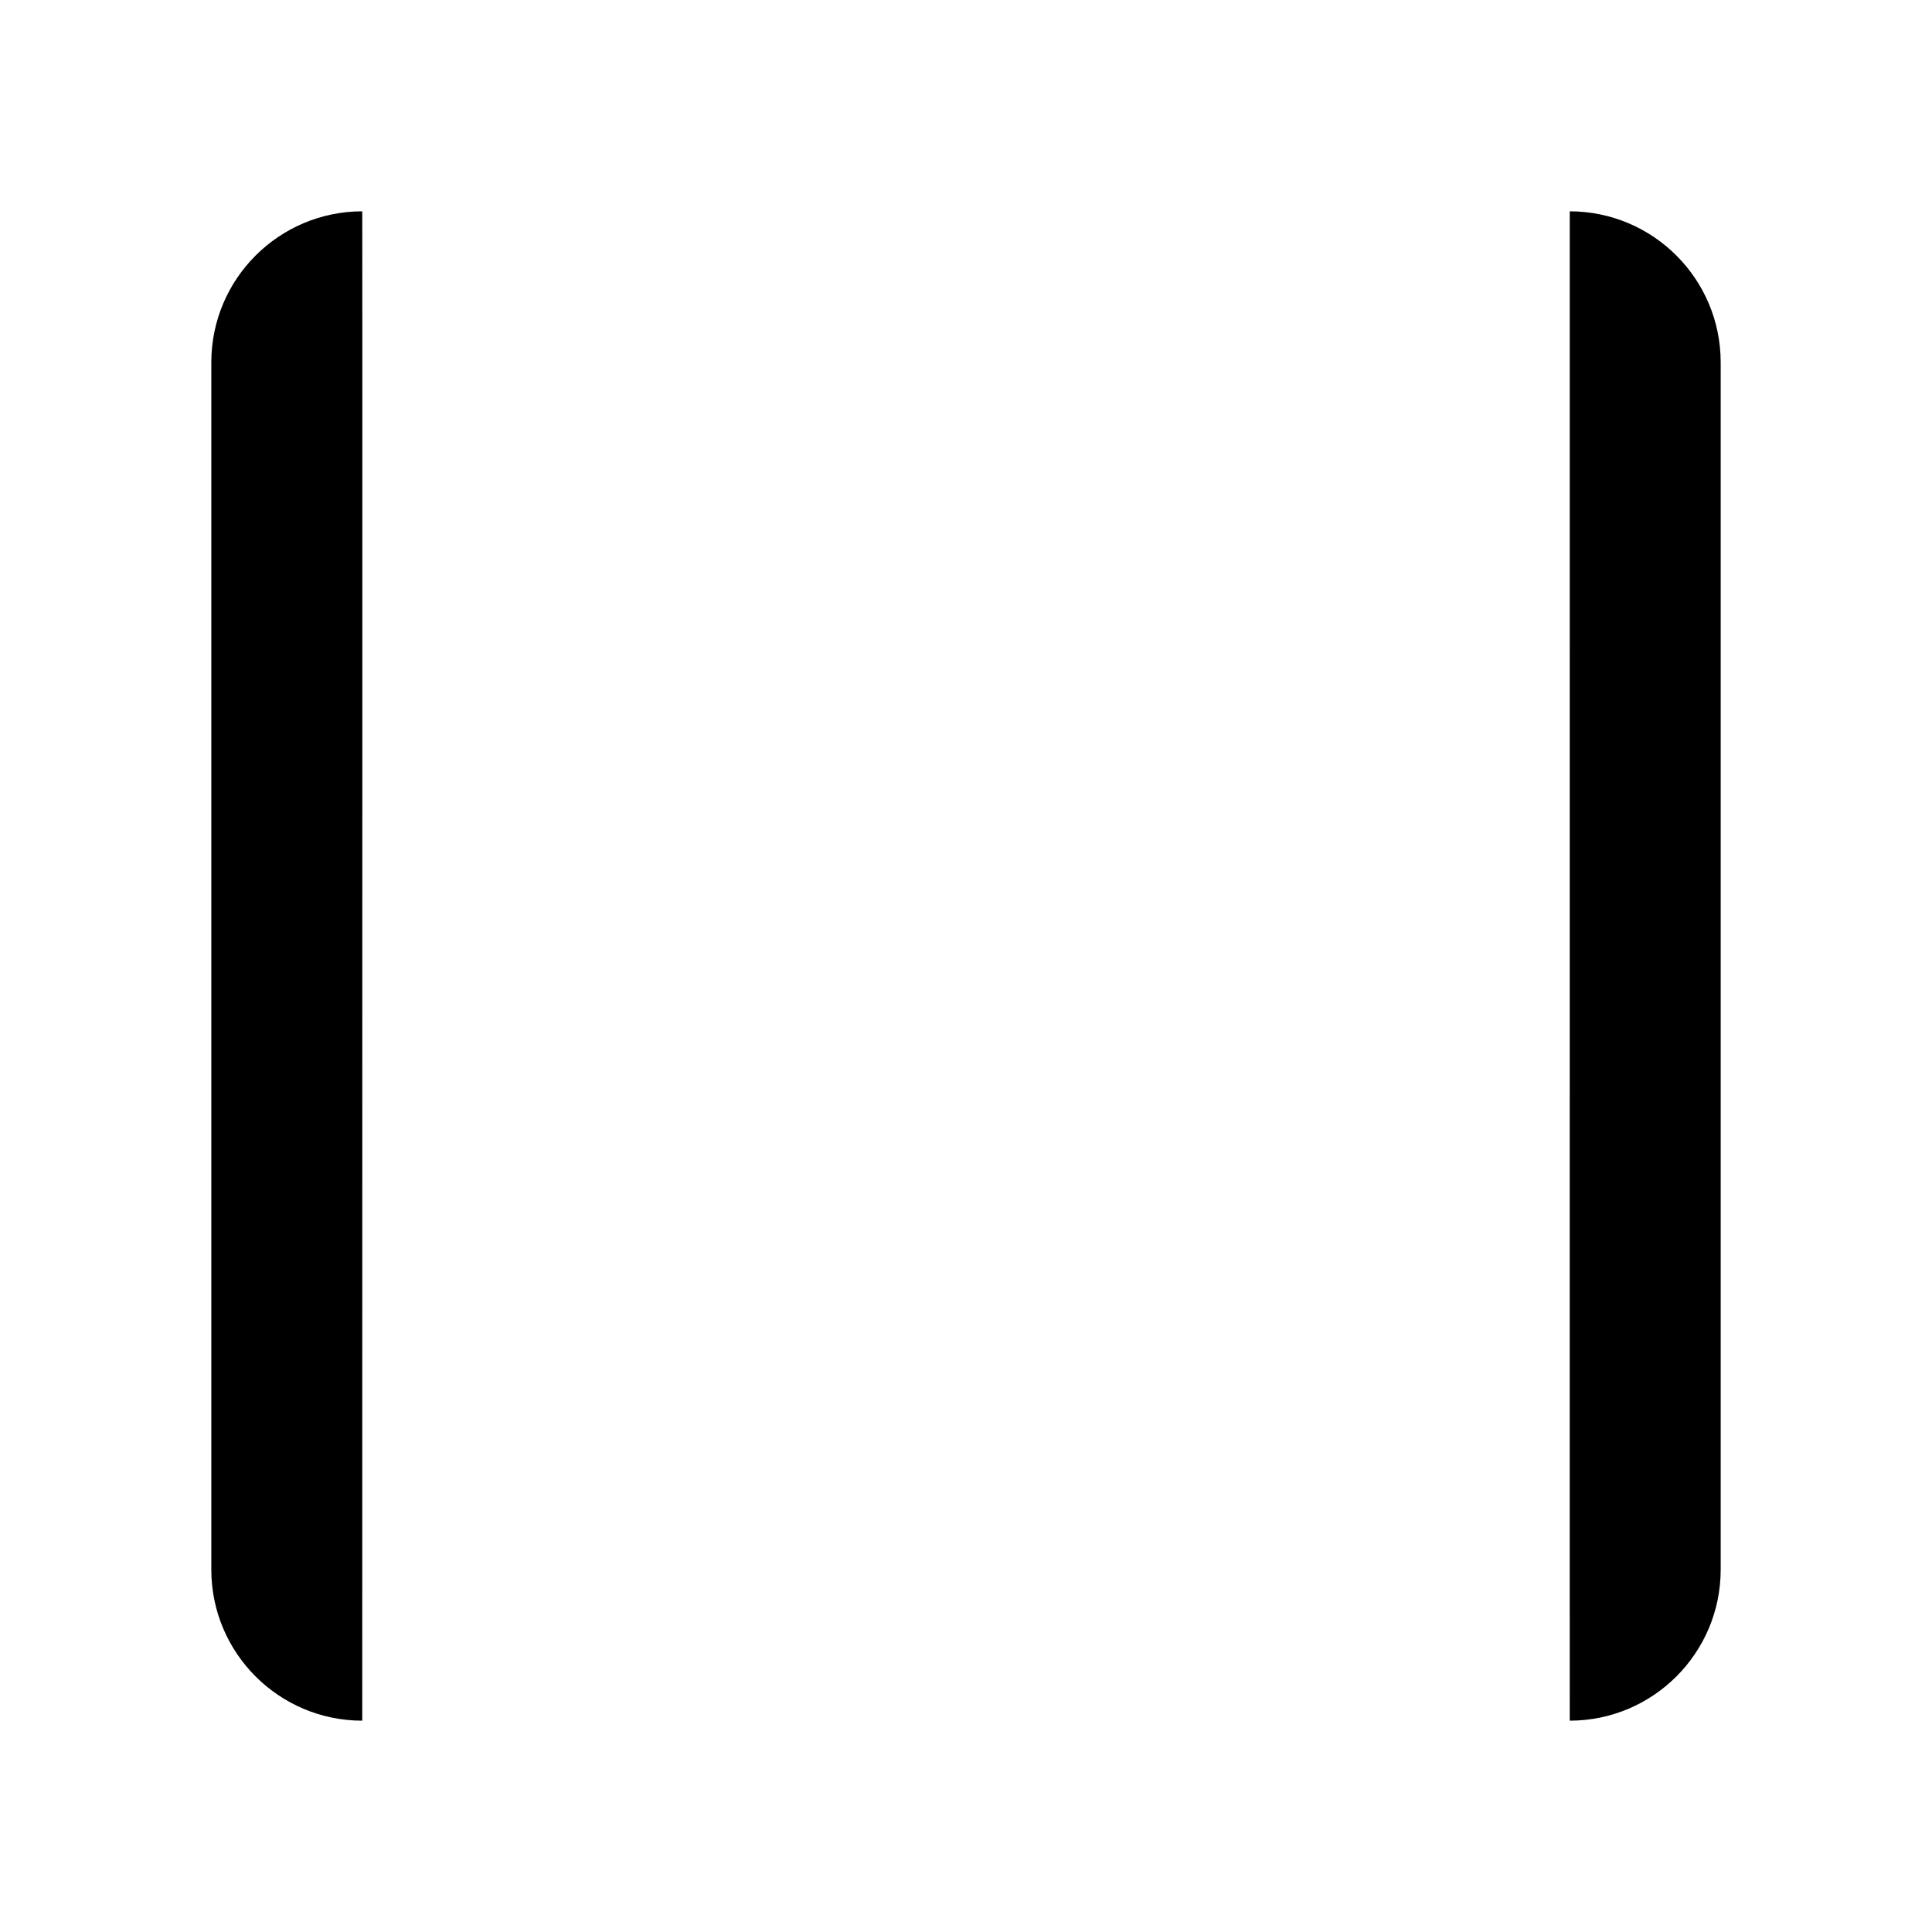
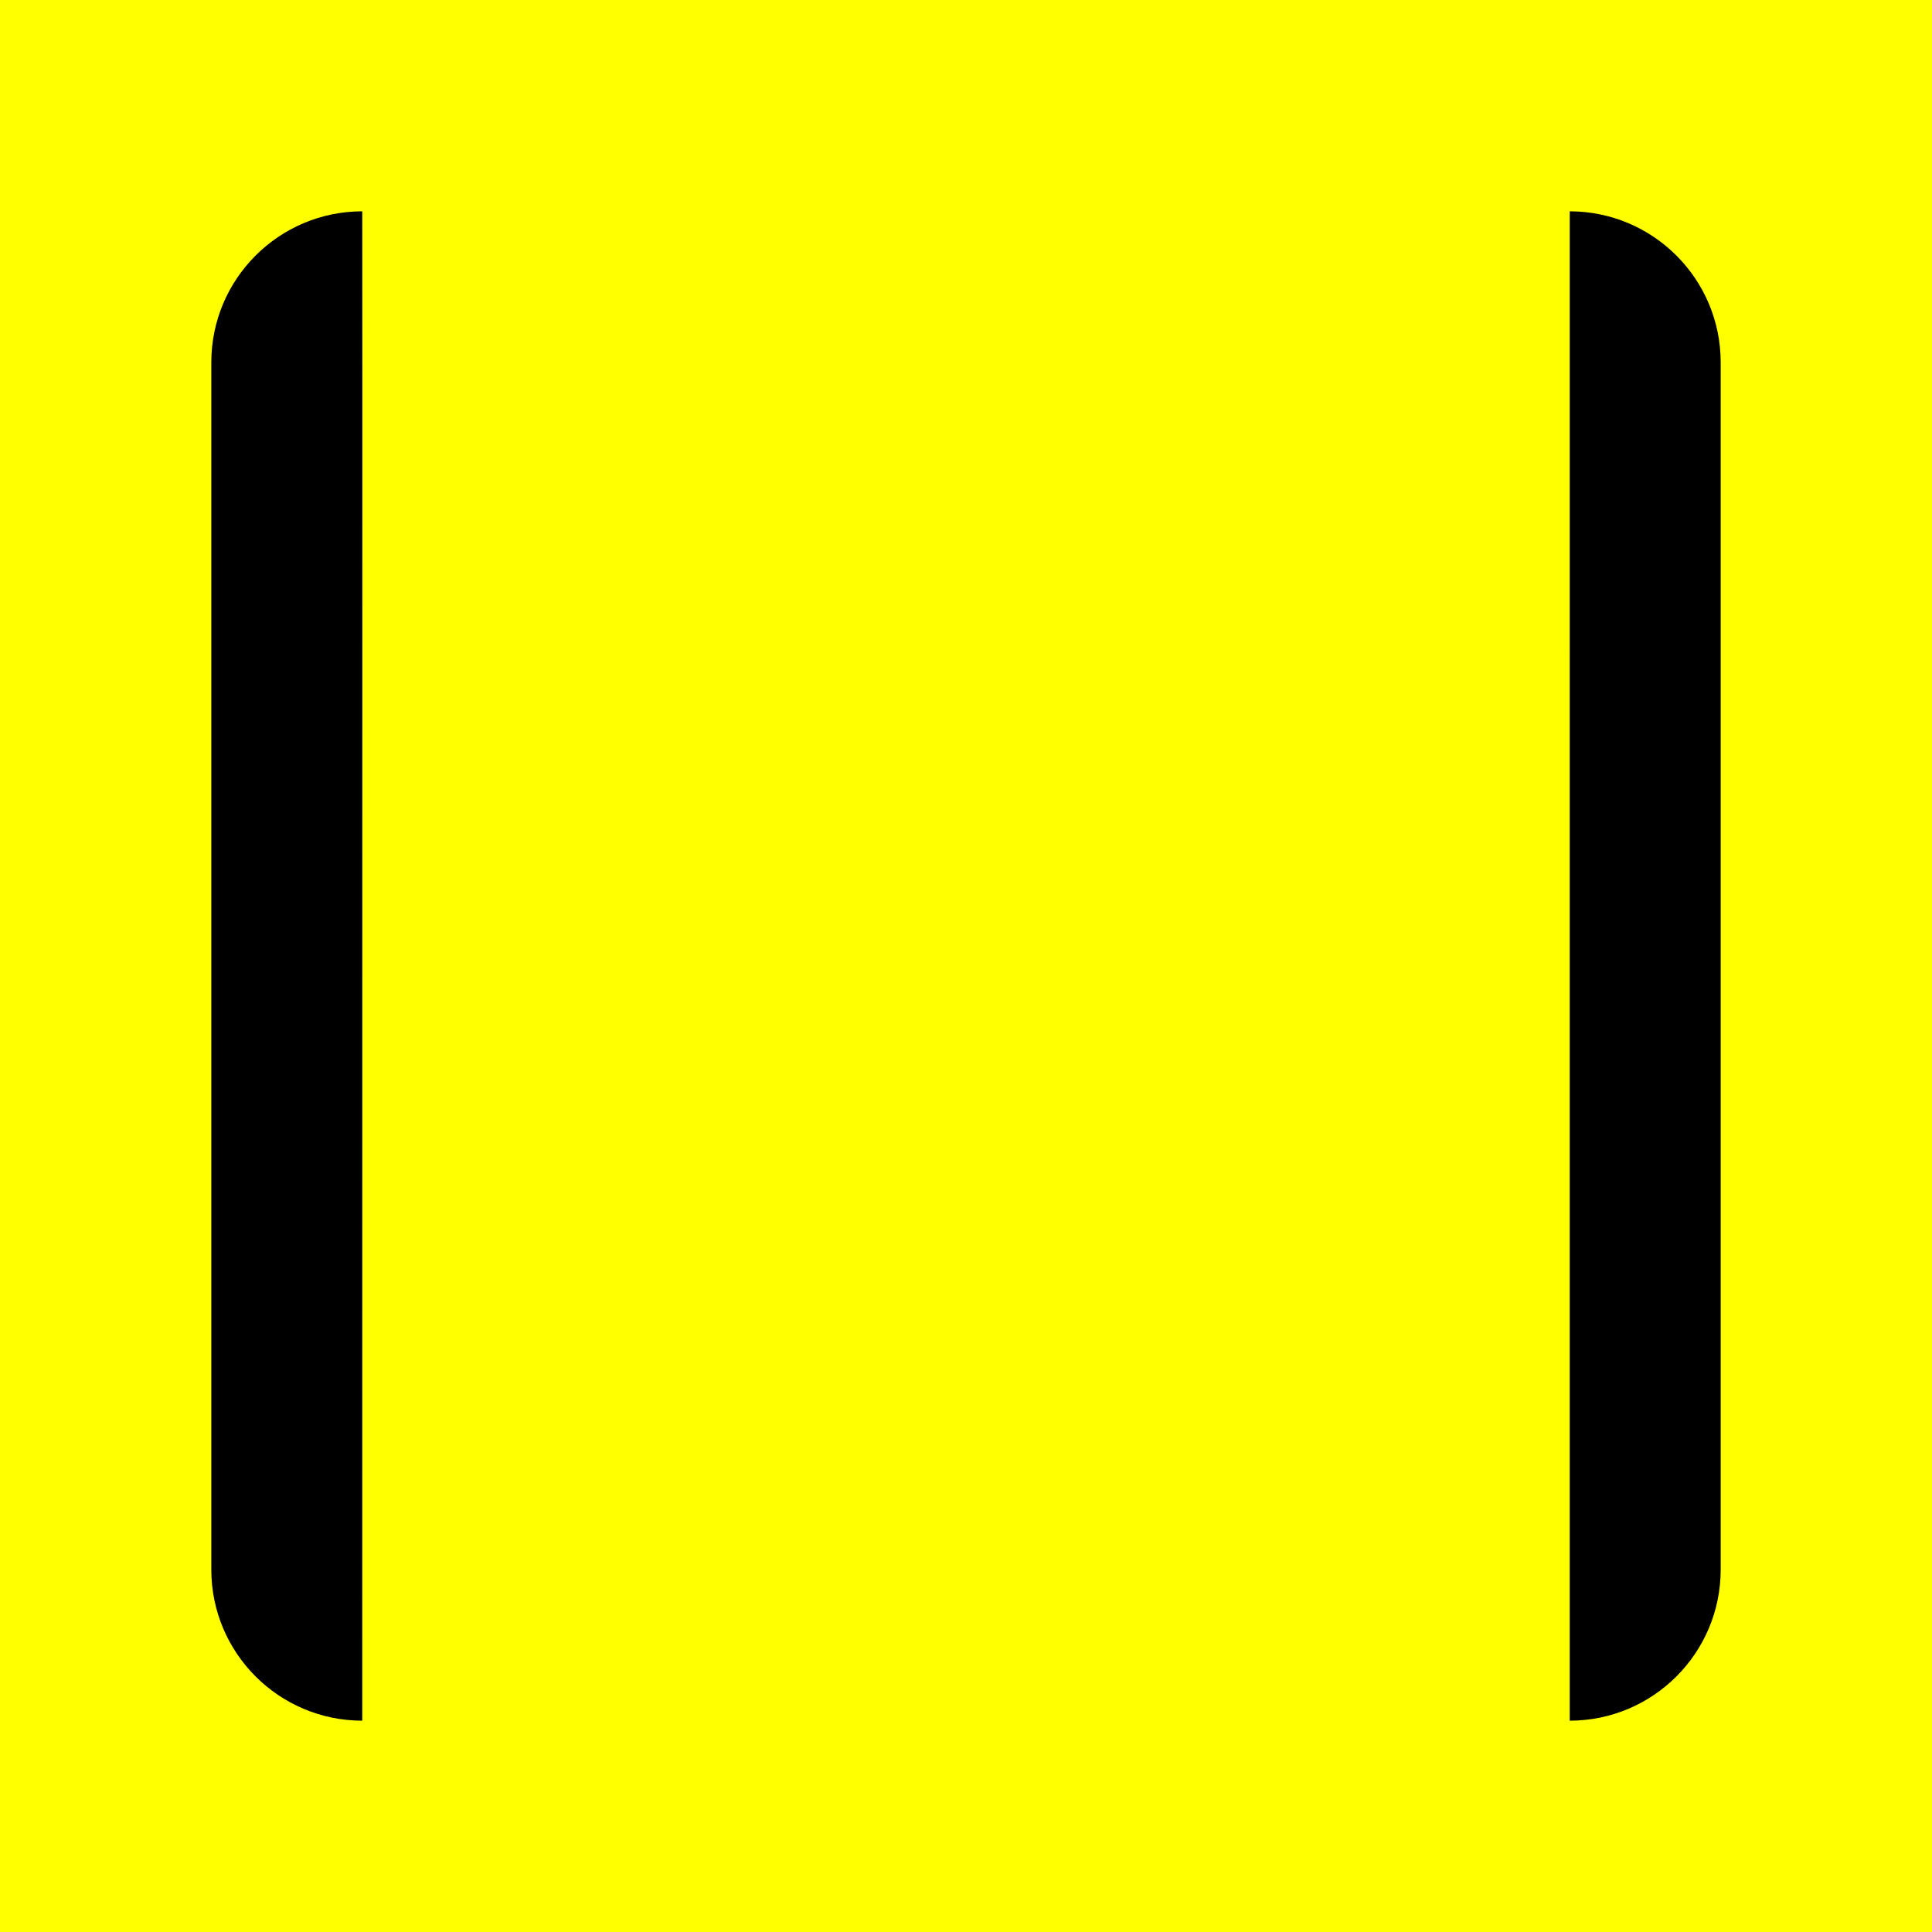
<svg xmlns="http://www.w3.org/2000/svg" fill="#000000" width="800" height="800" viewBox="0 0 256 256" id="Flat" version="1.1">
  <defs id="defs1" />
+   <rect style="fill:#ffff00;stroke-width:0.32" id="rect1" width="264.239" height="264.239" x="-4.038" y="-5.383" />
  <path d="M 48,228 C 36.959,227.988 28.012,219.041 28,208 V 48 c 0.012,-11.041 8.959,-19.988 20,-20 0,0 0.035,-0.184 0,200 z" id="path1" style="display:inline" />
  <path d="M 208,228 H 48 c -11.041,-0.013 -19.988,-8.959 -20,-20 0,0 -0.169,0.075 200,0 -0.013,11.041 -8.959,19.988 -20,20 z" id="path2" style="display:none" />
  <path d="m 208,228 c 0,0 -0.002,0.264 0,-200 11.041,0.012 19.988,8.959 20,20 v 160 c -0.013,11.041 -8.959,19.988 -20,20 z" id="path3" style="display:inline" />
  <path d="M 28,48 C 28.012,36.959 36.959,28.012 48,28 h 160 c 11.041,0.012 19.988,8.959 20,20 C 27.916,47.534 28,48 28,48 Z" id="path4" style="display:none" />
</svg>
